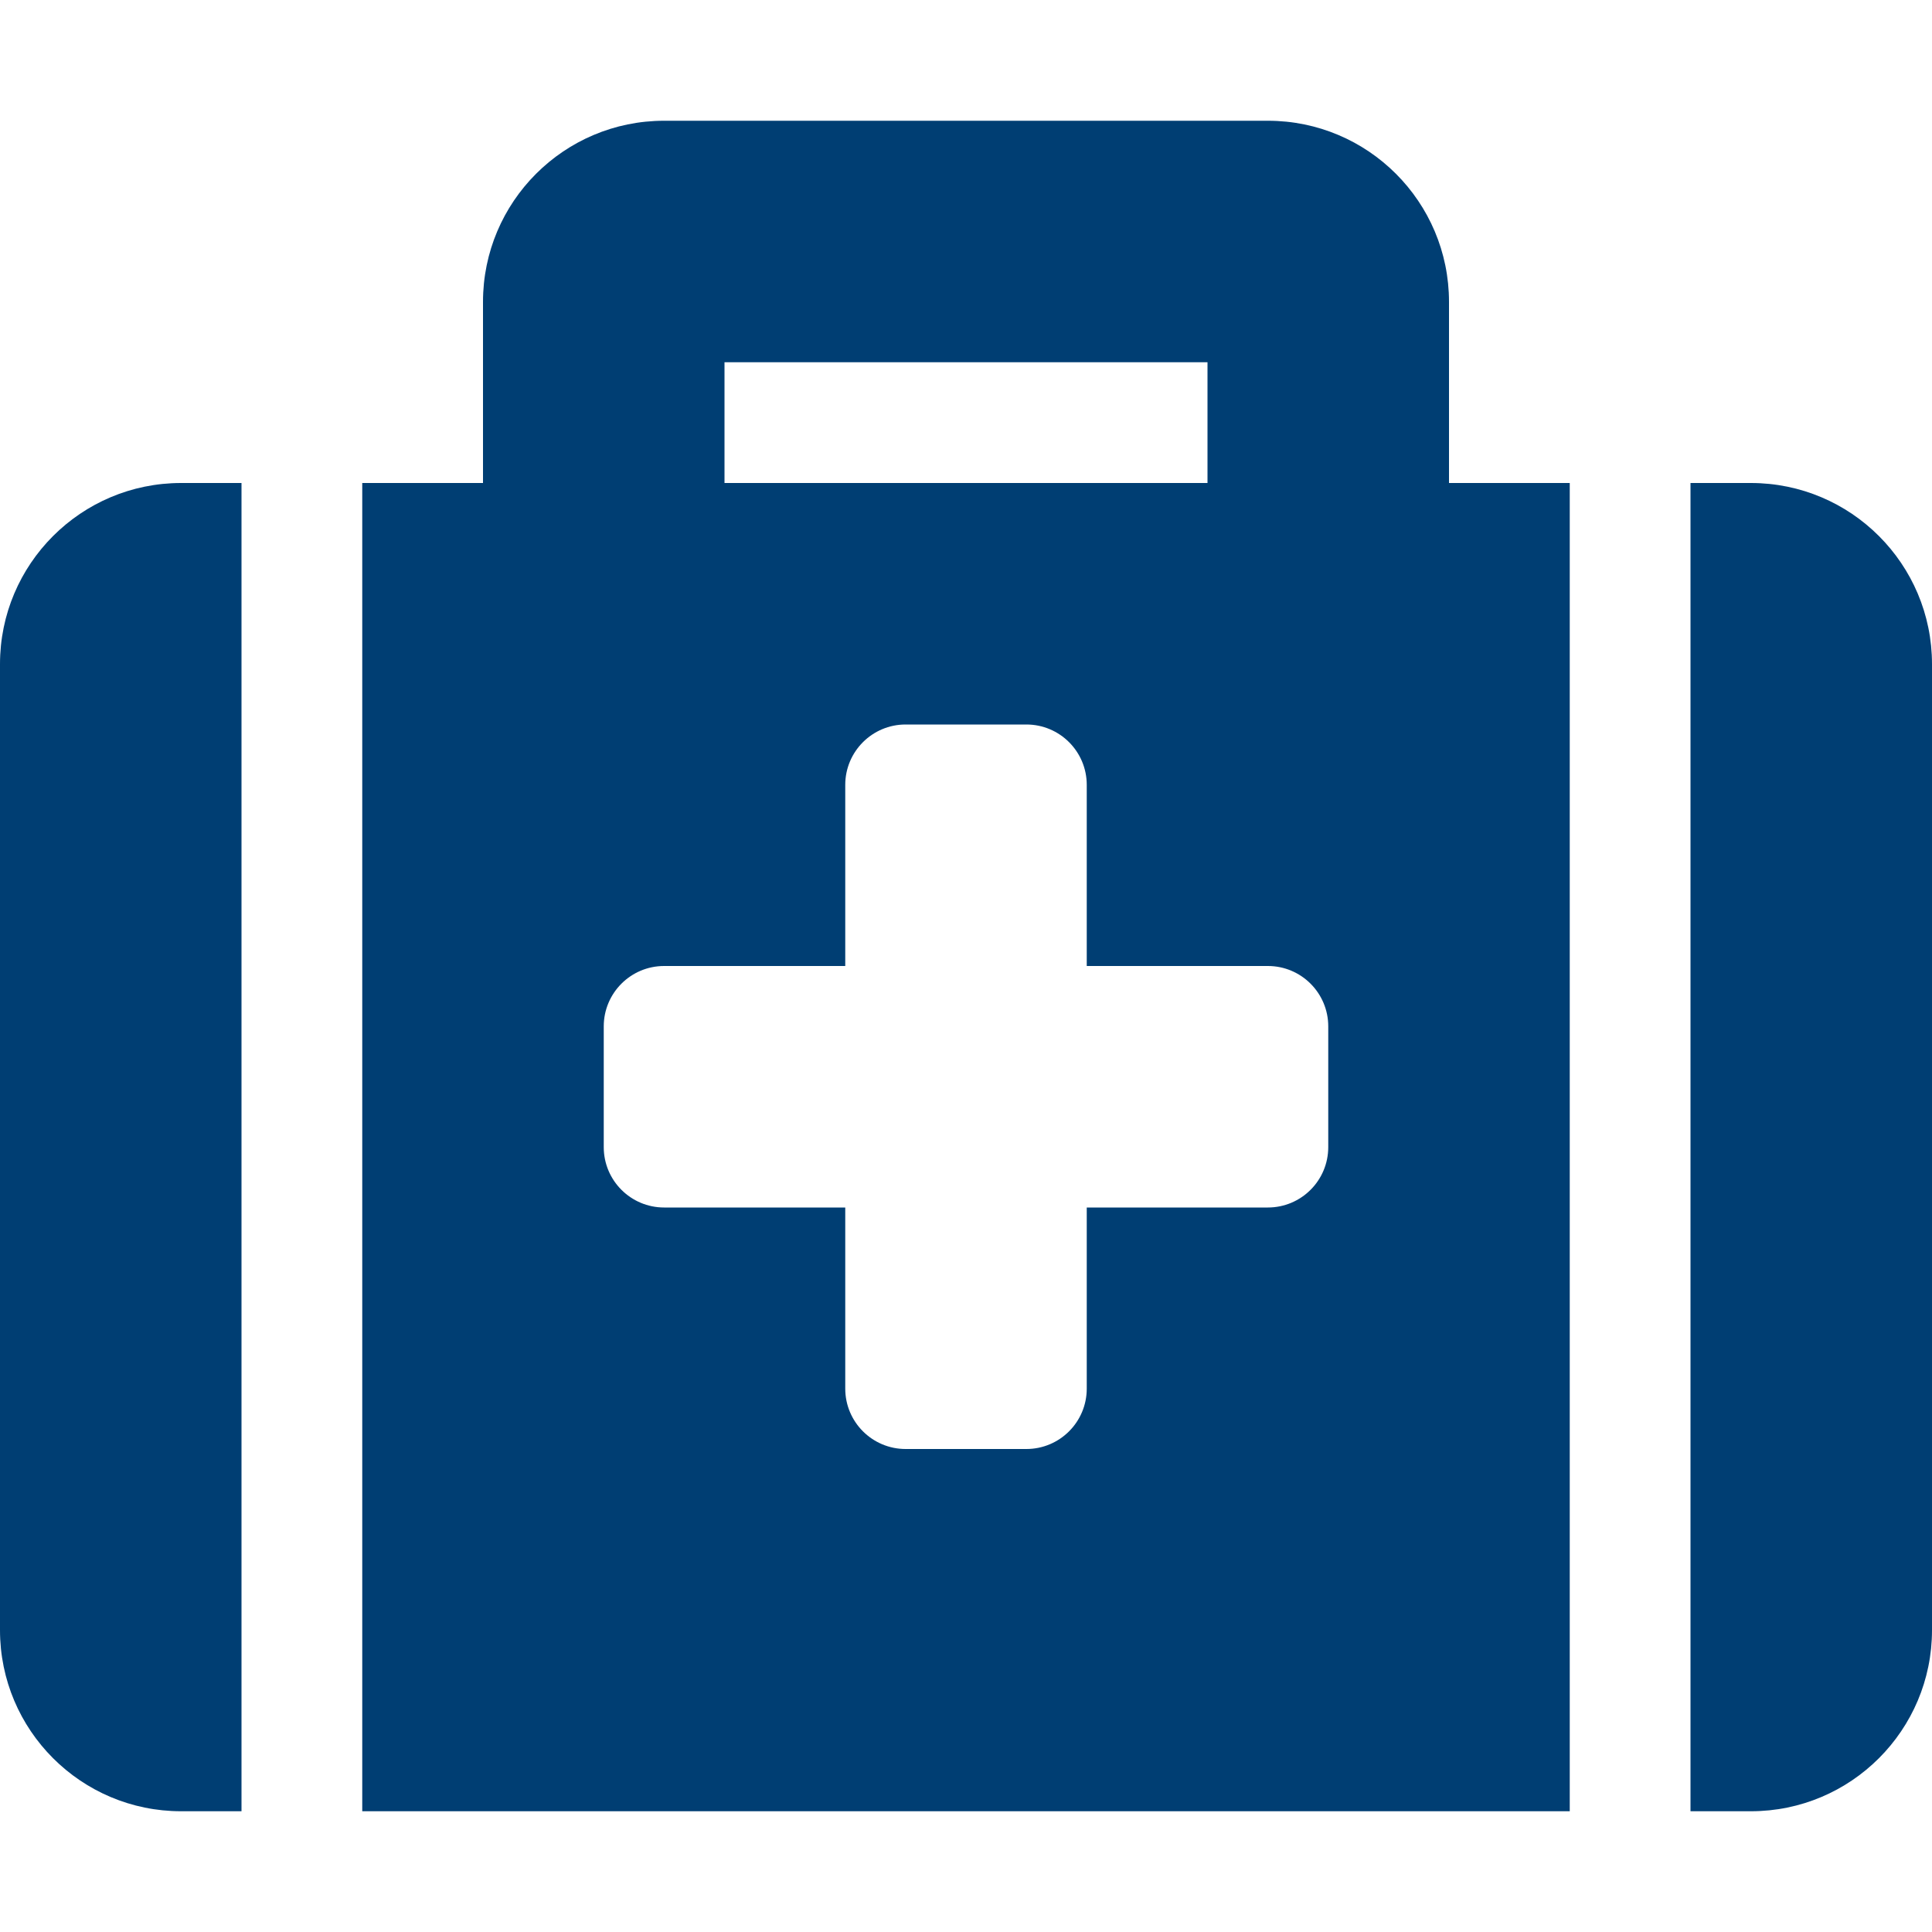
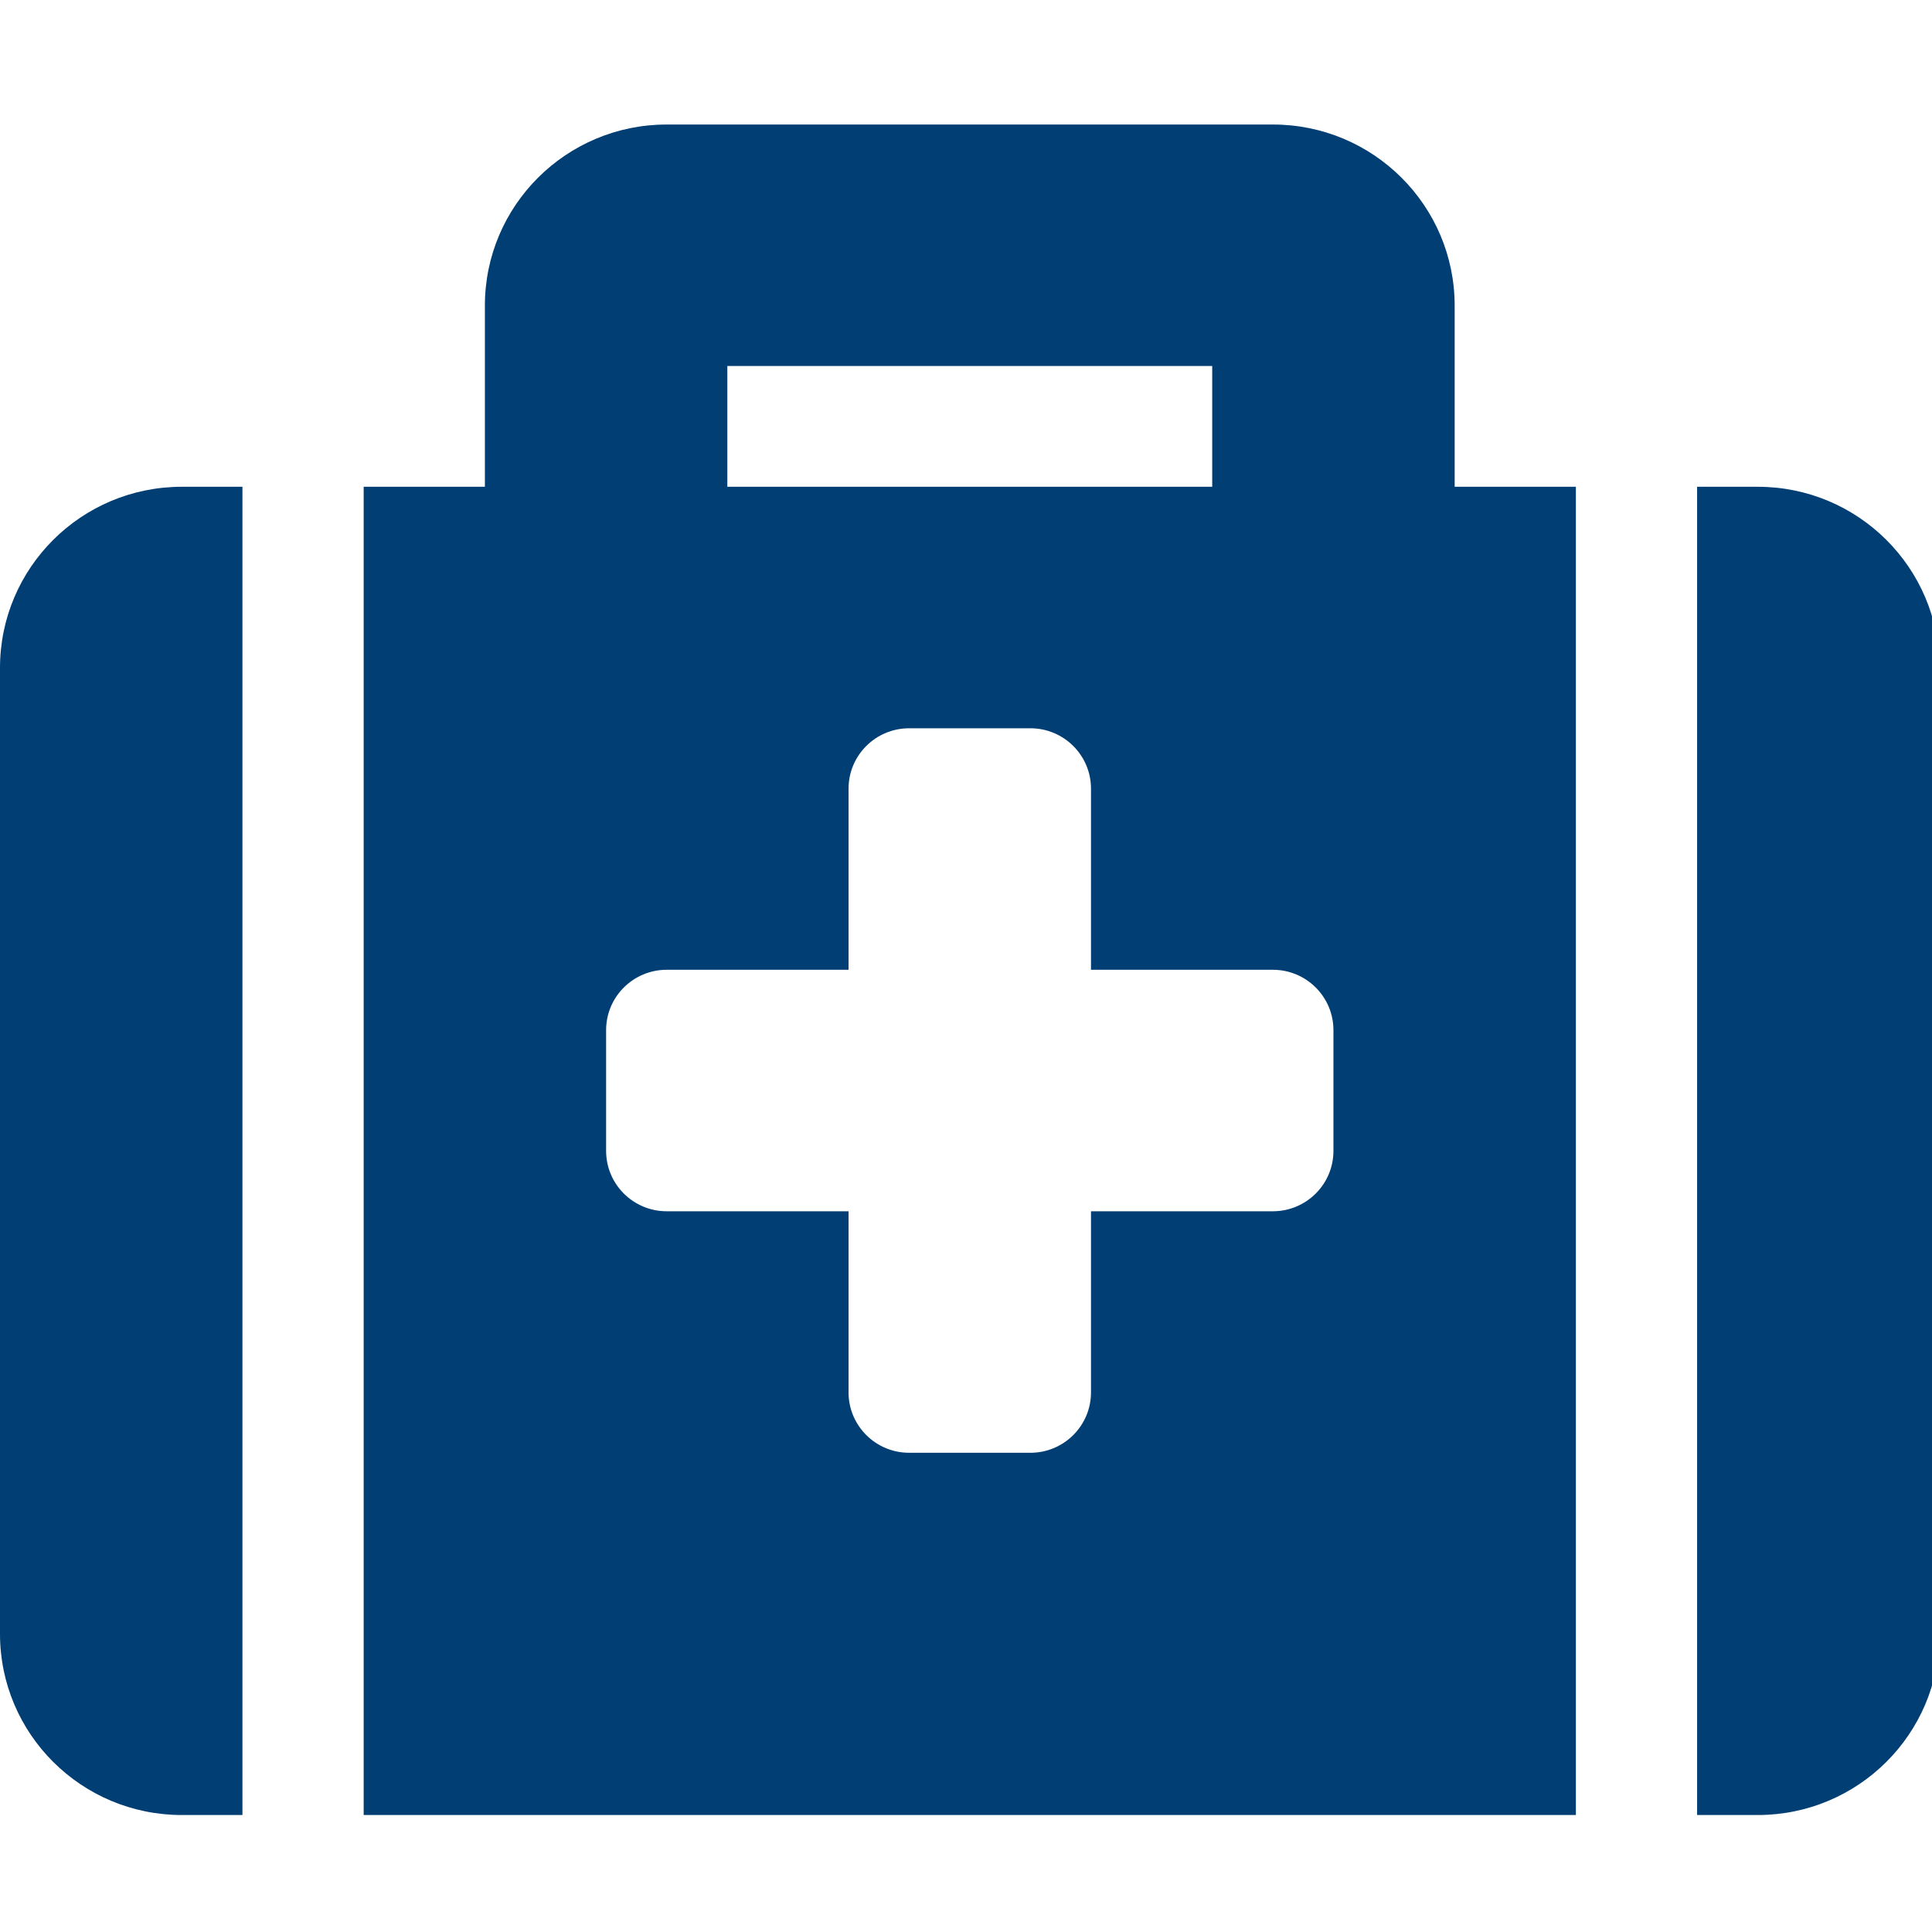
- <svg xmlns="http://www.w3.org/2000/svg" viewBox="0 0 512 512" width="24px" height="24px">
-   <path d="M96 480h320V128h-32V80c0-26.51-21.49-48-48-48H176c-26.51 0-48 21.49-48 48v48H96v352zm96-384h128v32H192V96zm320 80v256c0 26.51-21.49 48-48 48h-16V128h16c26.51 0 48 21.49 48 48zM64 480H48c-26.51 0-48-21.49-48-48V176c0-26.51 21.49-48 48-48h16v352zm288-208v32c0 8.837-7.163 16-16 16h-48v48c0 8.837-7.163 16-16 16h-32c-8.837 0-16-7.163-16-16v-48h-48c-8.837 0-16-7.163-16-16v-32c0-8.837 7.163-16 16-16h48v-48c0-8.837 7.163-16 16-16h32c8.837 0 16 7.163 16 16v48h48c8.837 0 16 7.163 16 16z" fill="#003E73" />
+ <svg xmlns="http://www.w3.org/2000/svg" width="24px" height="24px" viewBox="0 0 512 512">
+   <path d="M96.375 481h321.25V129H385.5V81c0-26.51-21.574-48-48.188-48H176.688C150.075 33 128.5 54.49 128.5 81v48H96.375v352zM192.75 97h128.5v32h-128.5V97zM514 177v256c0 26.51-21.574 48-48.188 48H449.75V129h16.063C492.425 129 514 150.49 514 177zM64.25 481H48.187C21.575 481 0 459.51 0 433V177c0-26.51 21.574-48 48.188-48H64.25v352zm289.125-208v32c0 8.837-7.191 16-16.063 16h-48.187v48c0 8.837-7.191 16-16.063 16h-32.125c-8.871 0-16.062-7.163-16.062-16v-48h-48.188c-8.871 0-16.062-7.163-16.062-16v-32c0-8.837 7.191-16 16.063-16h48.187v-48c0-8.837 7.191-16 16.063-16h32.125c8.871 0 16.062 7.163 16.062 16v48h48.188c8.871 0 16.062 7.163 16.062 16z" fill="#003E73" fill-rule="nonzero" />
</svg>
